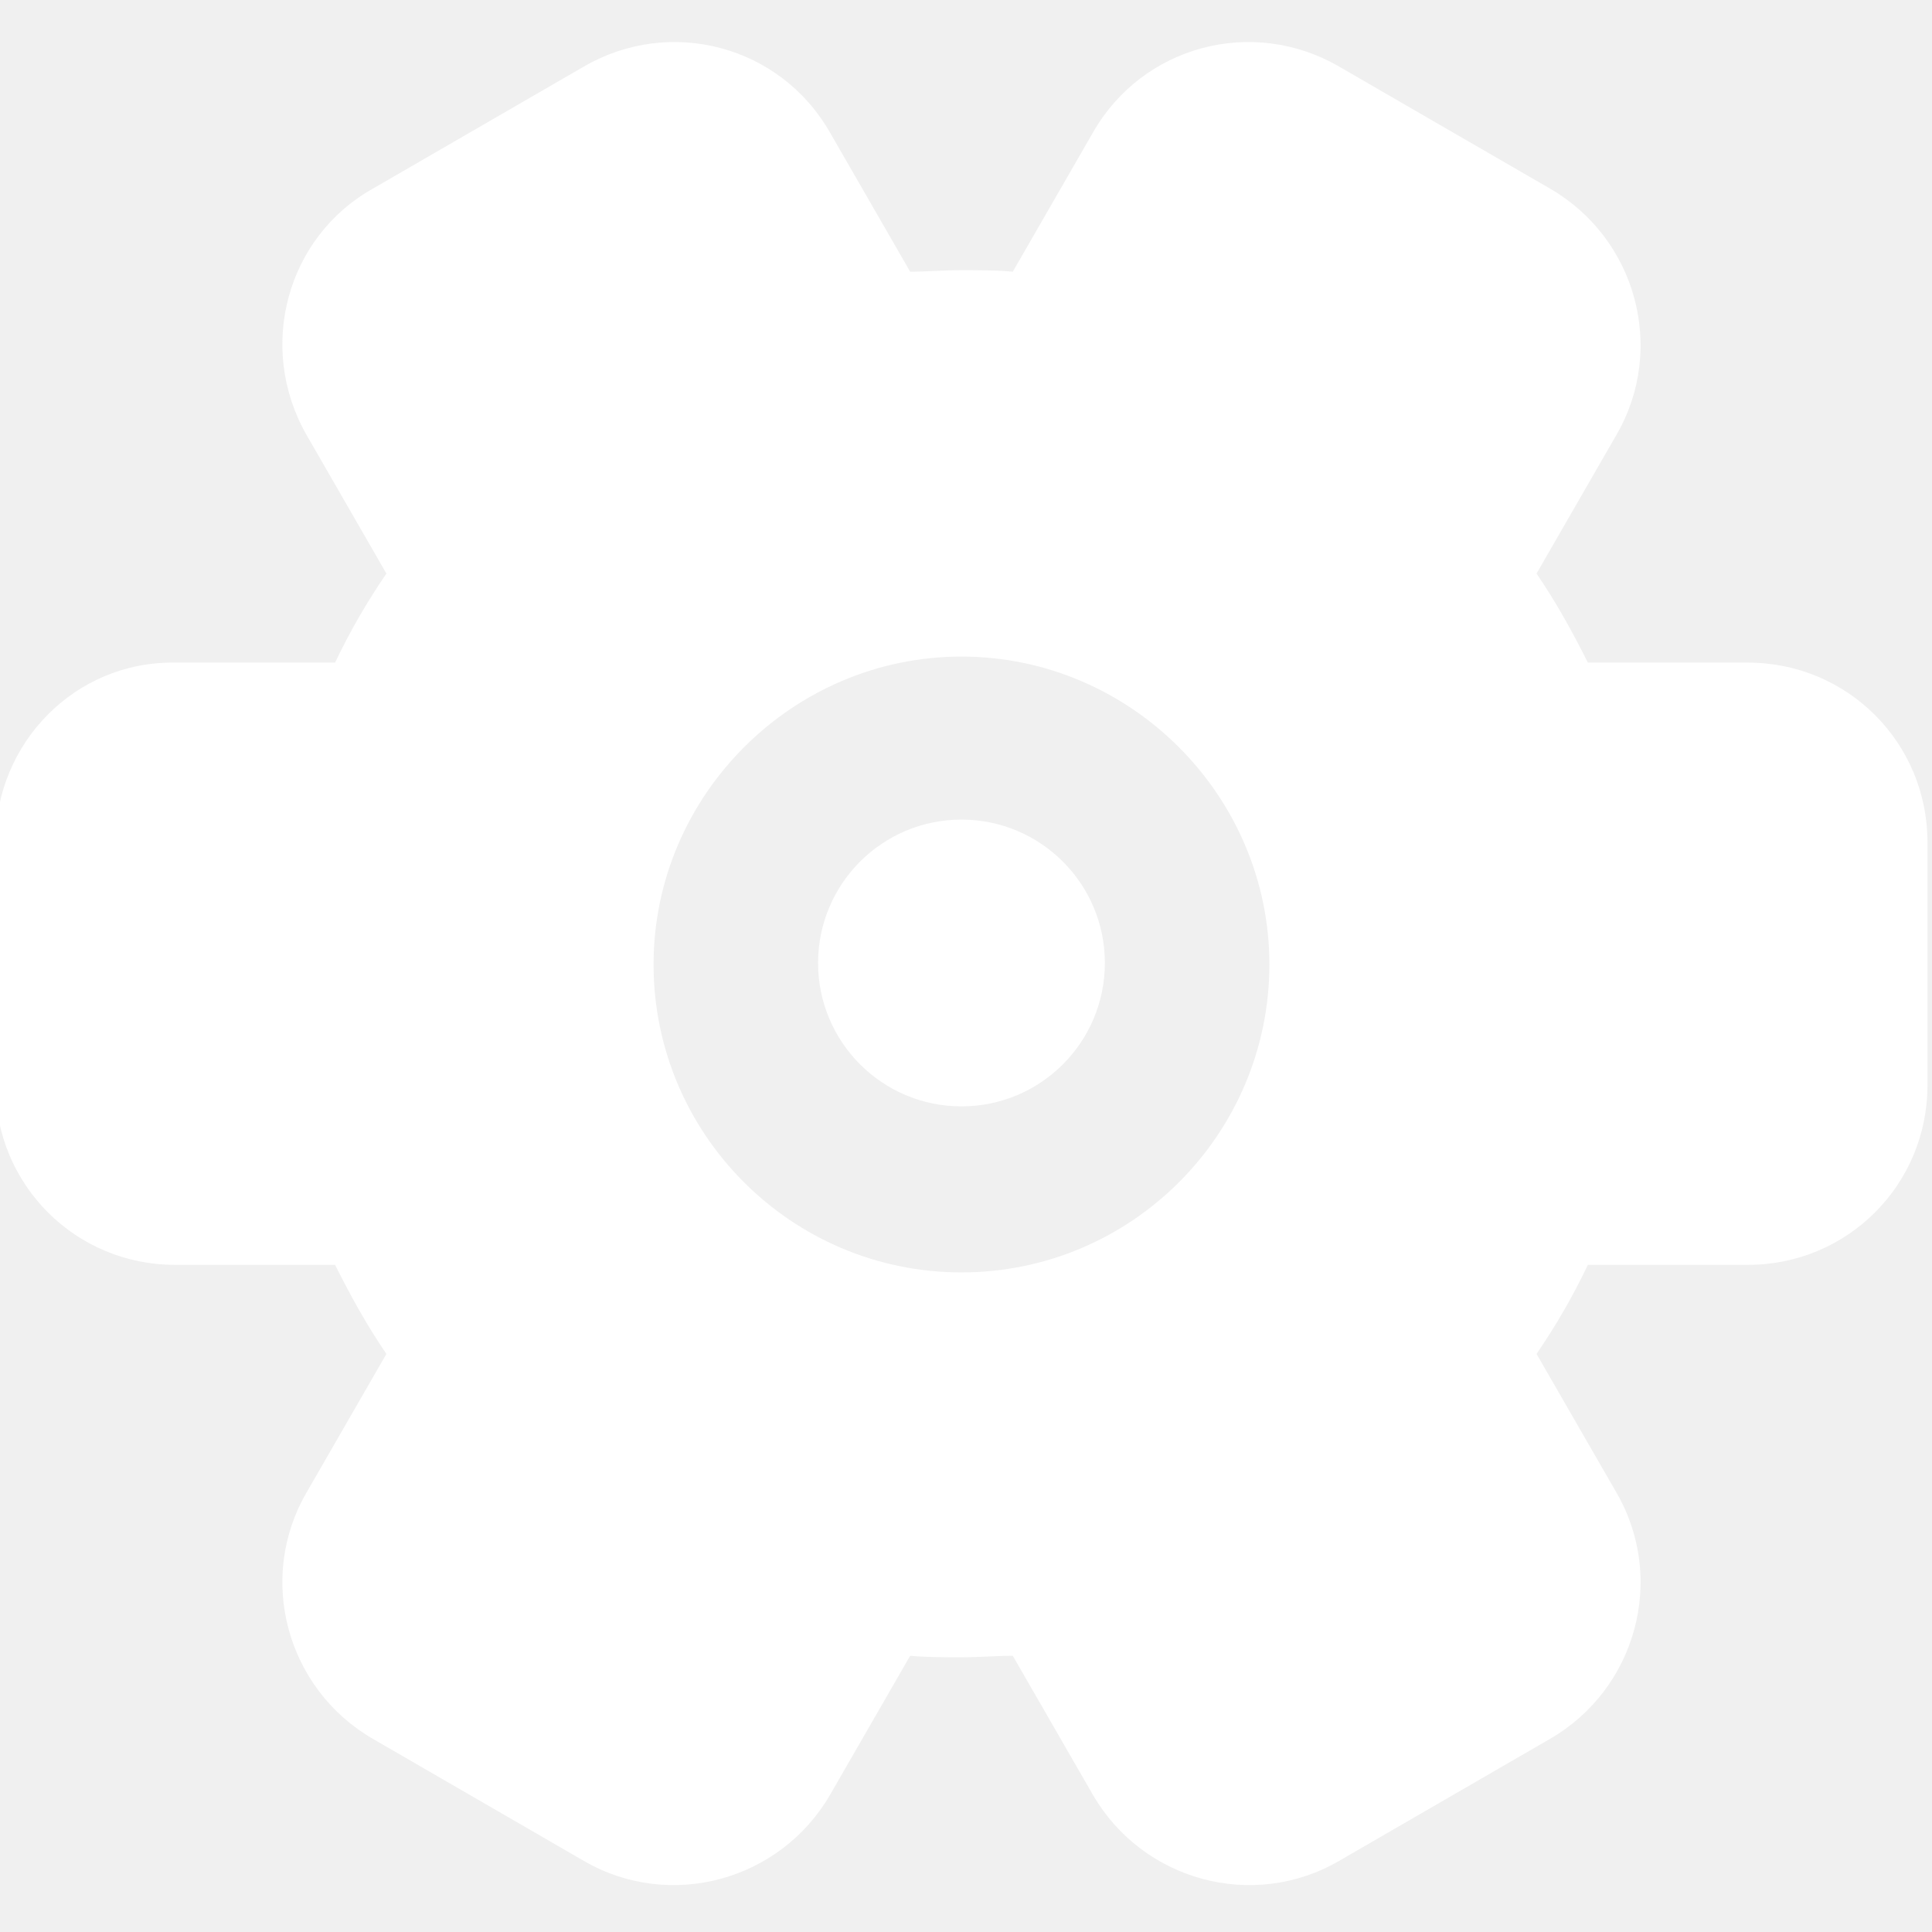
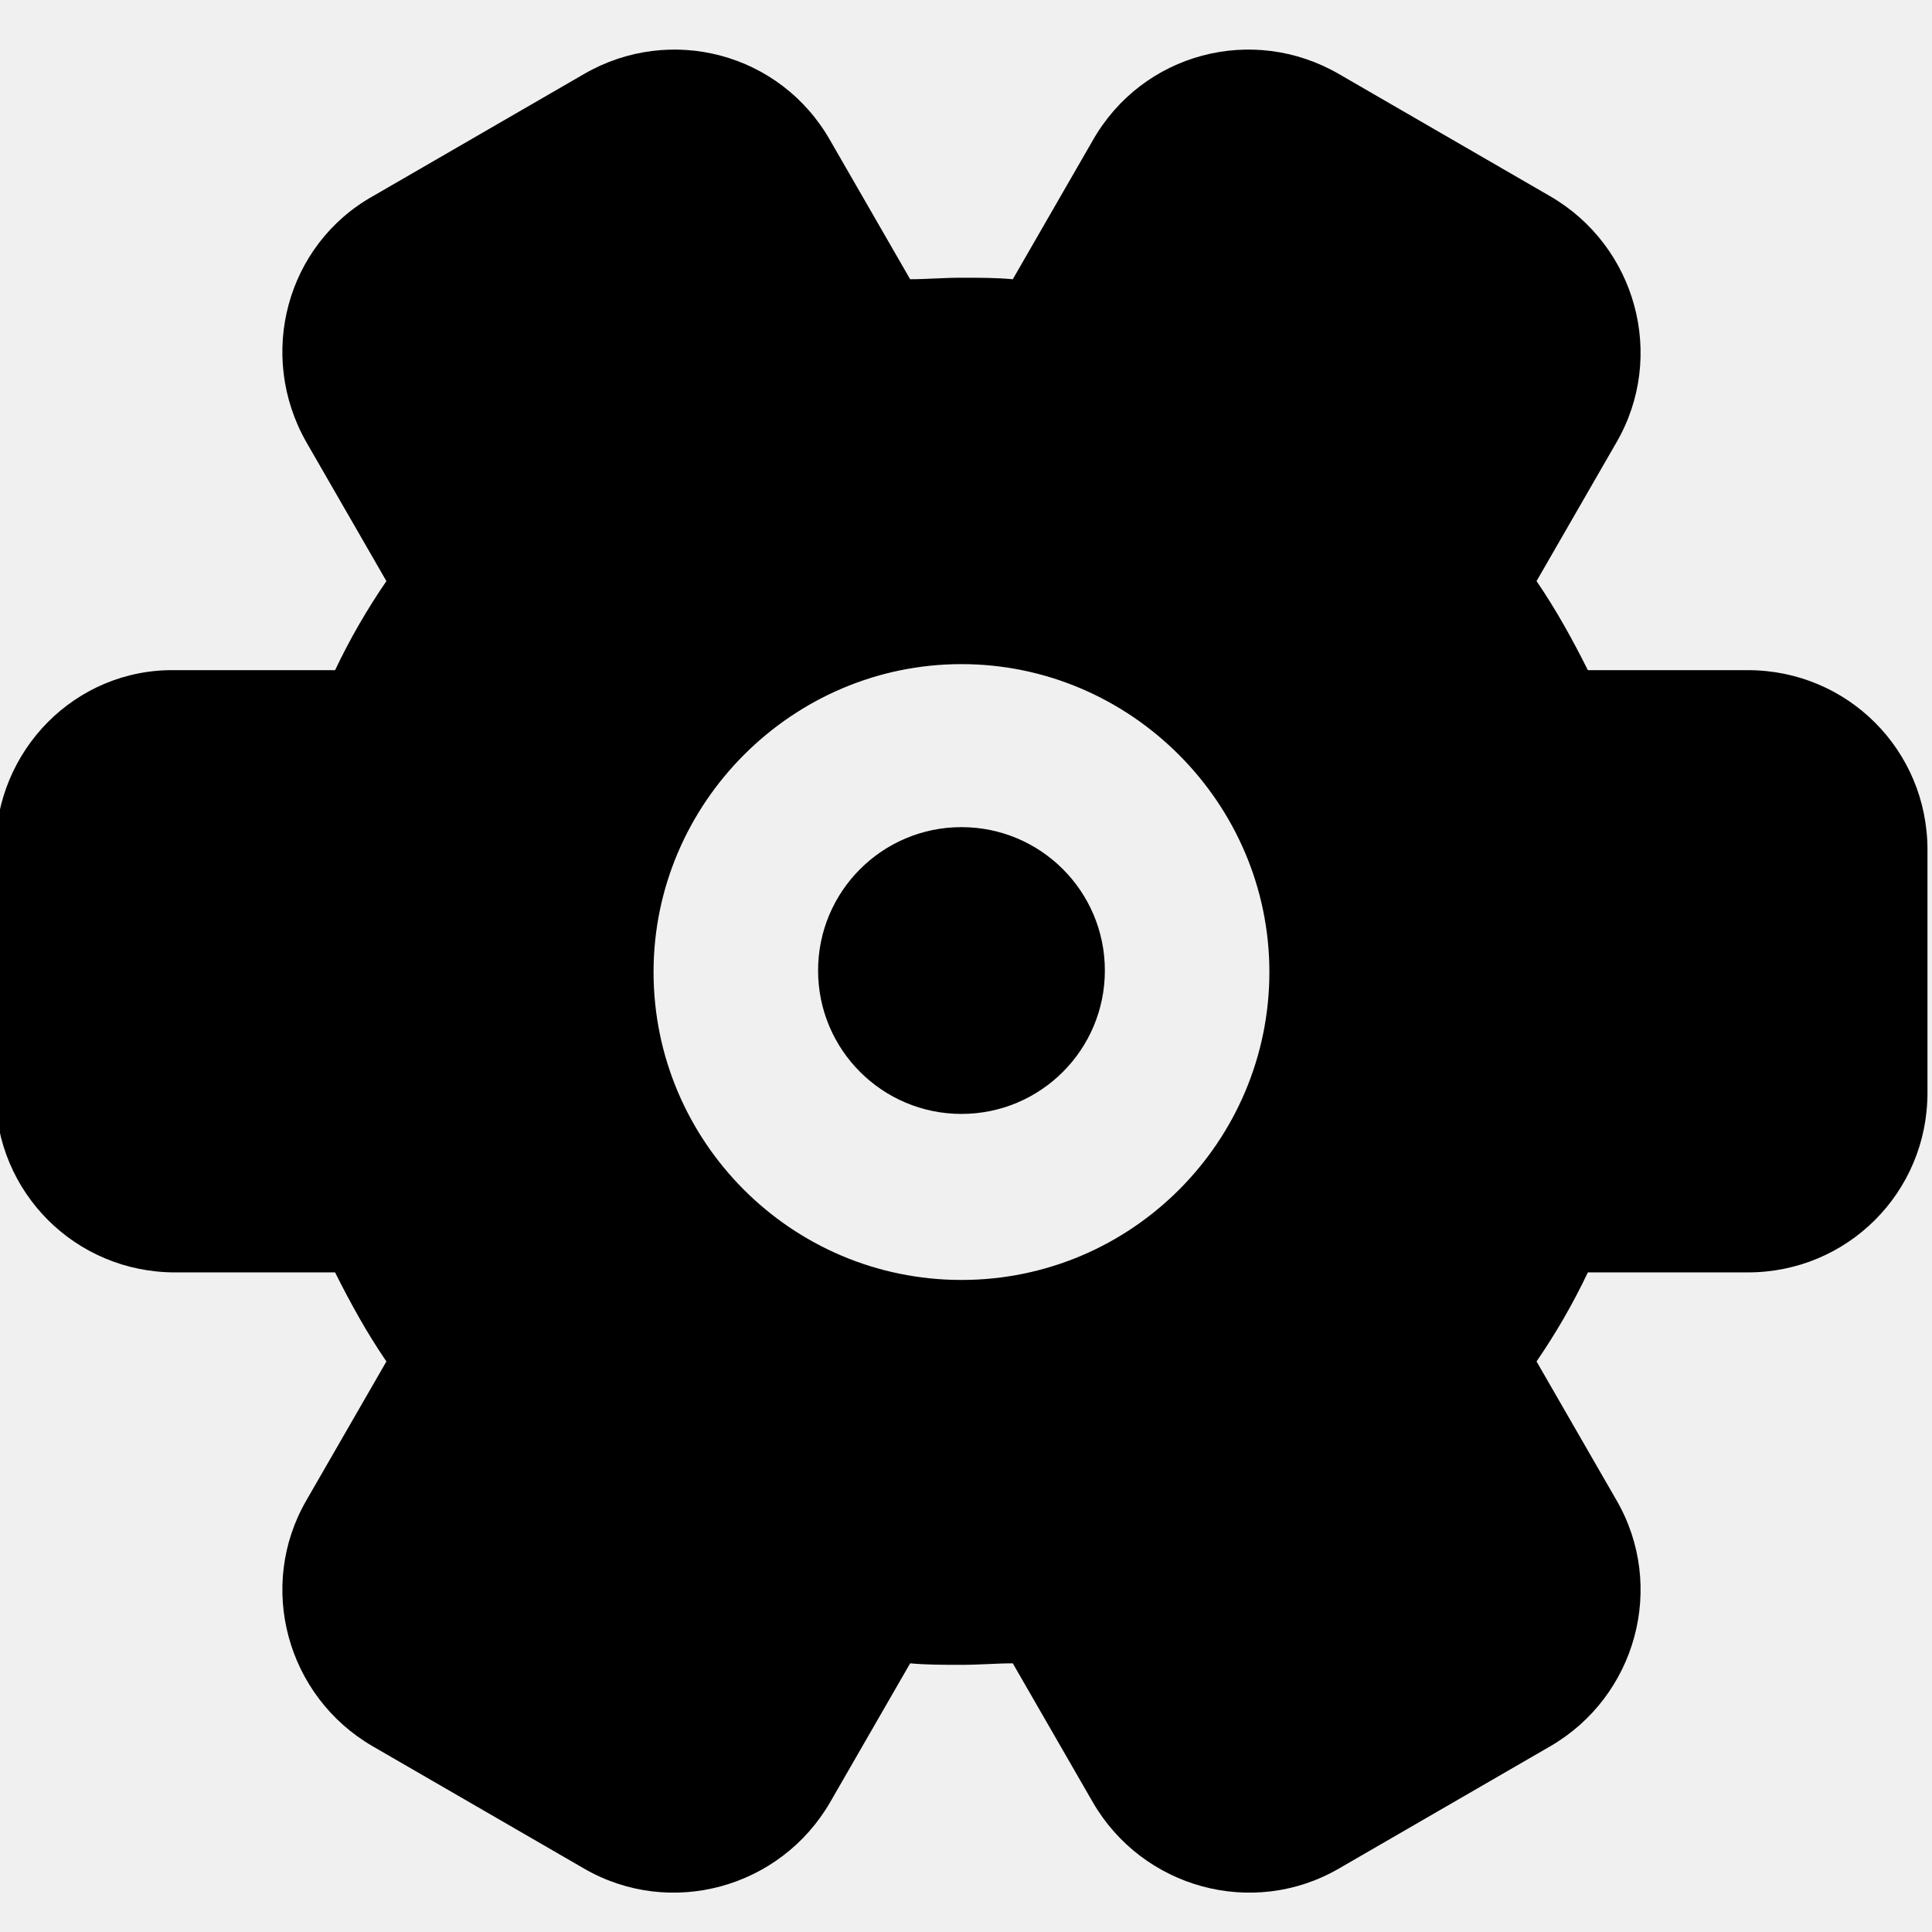
- <svg xmlns="http://www.w3.org/2000/svg" width="22" height="22" version="1.1" id="레이어_1" x="0px" y="0px" viewBox="0 0 128 128" style="enable-background:new 0 0 128 128;" xml:space="preserve">
-   <g>
-     <circle cx="63.7" cy="63.8" r="9.5" fill="white" />
-   </g>
-   <g>
-     <path d="M55,118.9l5.3-9.2c1.1,0.1,2.2,0.1,3.4,0.1s2.3-0.1,3.4-0.1l5.3,9.2c3.3,5.7,10.6,7.7,16.3,4.4l14-8.1   c5.7-3.3,7.7-10.6,4.4-16.3l-5.3-9.2c1.3-1.9,2.4-3.8,3.4-5.9h10.6c6.6,0,11.9-5.3,11.9-11.9V55.8c0-6.6-5.3-11.9-11.9-11.9h-10.6   c-1-2-2.1-4-3.4-5.9l5.3-9.2c3.3-5.7,1.3-13-4.4-16.3l-14-8.1C83,1.1,75.7,3,72.4,8.8L67.1,18c-1.1-0.1-2.2-0.1-3.4-0.1   s-2.3,0.1-3.4,0.1L55,8.8C51.7,3,44.4,1.1,38.7,4.4l-14,8.1C19,15.7,17,23,20.3,28.8l5.3,9.2c-1.3,1.9-2.4,3.8-3.4,5.9H11.6   C5,43.8-0.3,49.2-0.3,55.8v16.1c0,6.6,5.3,11.9,11.9,11.9h10.6c1,2,2.1,4,3.4,5.9l-5.3,9.2c-3.3,5.7-1.3,13,4.4,16.3l14,8.1   C44.4,126.6,51.7,124.6,55,118.9z M63.7,84.3c-11.3,0-20.4-9.2-20.4-20.4s9.2-20.4,20.4-20.4s20.4,9.2,20.4,20.4S75,84.3,63.7,84.3   z" fill="white" />
-   </g>
+ <svg xmlns="http://www.w3.org/2000/svg" width="22" height="22" viewBox="0 0 128 123" fill="current">
+   <path d="M63.7 71.3C68.947 71.3 73.2 67.047 73.2 61.8C73.2 56.553 68.947 52.3 63.7 52.3C58.453 52.3 54.2 56.553 54.2 61.8C54.2 67.047 58.453 71.3 63.7 71.3Z" />
+   <path d="M55 116.9L60.3 107.7C61.4 107.8 62.5 107.8 63.7 107.8C64.9 107.8 66 107.7 67.1 107.7L72.4 116.9C75.7 122.6 83 124.6 88.7 121.3L102.7 113.2C108.4 109.9 110.4 102.6 107.1 96.9L101.8 87.7C103.1 85.8 104.2 83.9 105.2 81.8H115.8C122.4 81.8 127.7 76.5 127.7 69.9V53.8C127.7 47.2 122.4 41.9 115.8 41.9H105.2C104.2 39.9 103.1 37.9 101.8 36L107.1 26.8C110.4 21.1 108.4 13.8 102.7 10.5L88.7 2.4C83 -0.9 75.7 1 72.4 6.8L67.1 16C66 15.9 64.9 15.9 63.7 15.9C62.5 15.9 61.4 16 60.3 16L55 6.8C51.7 1 44.4 -0.9 38.7 2.4L24.7 10.5C19 13.7 17 21 20.3 26.8L25.6 36C24.3 37.9 23.2 39.8 22.2 41.9H11.6C5 41.8 -0.3 47.2 -0.3 53.8V69.9C-0.3 76.5 5 81.8 11.6 81.8H22.2C23.2 83.8 24.3 85.8 25.6 87.7L20.3 96.9C17 102.6 19 109.9 24.7 113.2L38.7 121.3C44.4 124.6 51.7 122.6 55 116.9ZM63.7 82.3C52.4 82.3 43.3 73.1 43.3 61.9C43.3 50.7 52.5 41.5 63.7 41.5C74.9 41.5 84.1 50.7 84.1 61.9C84.1 73.1 75 82.3 63.7 82.3Z" />
</svg>
